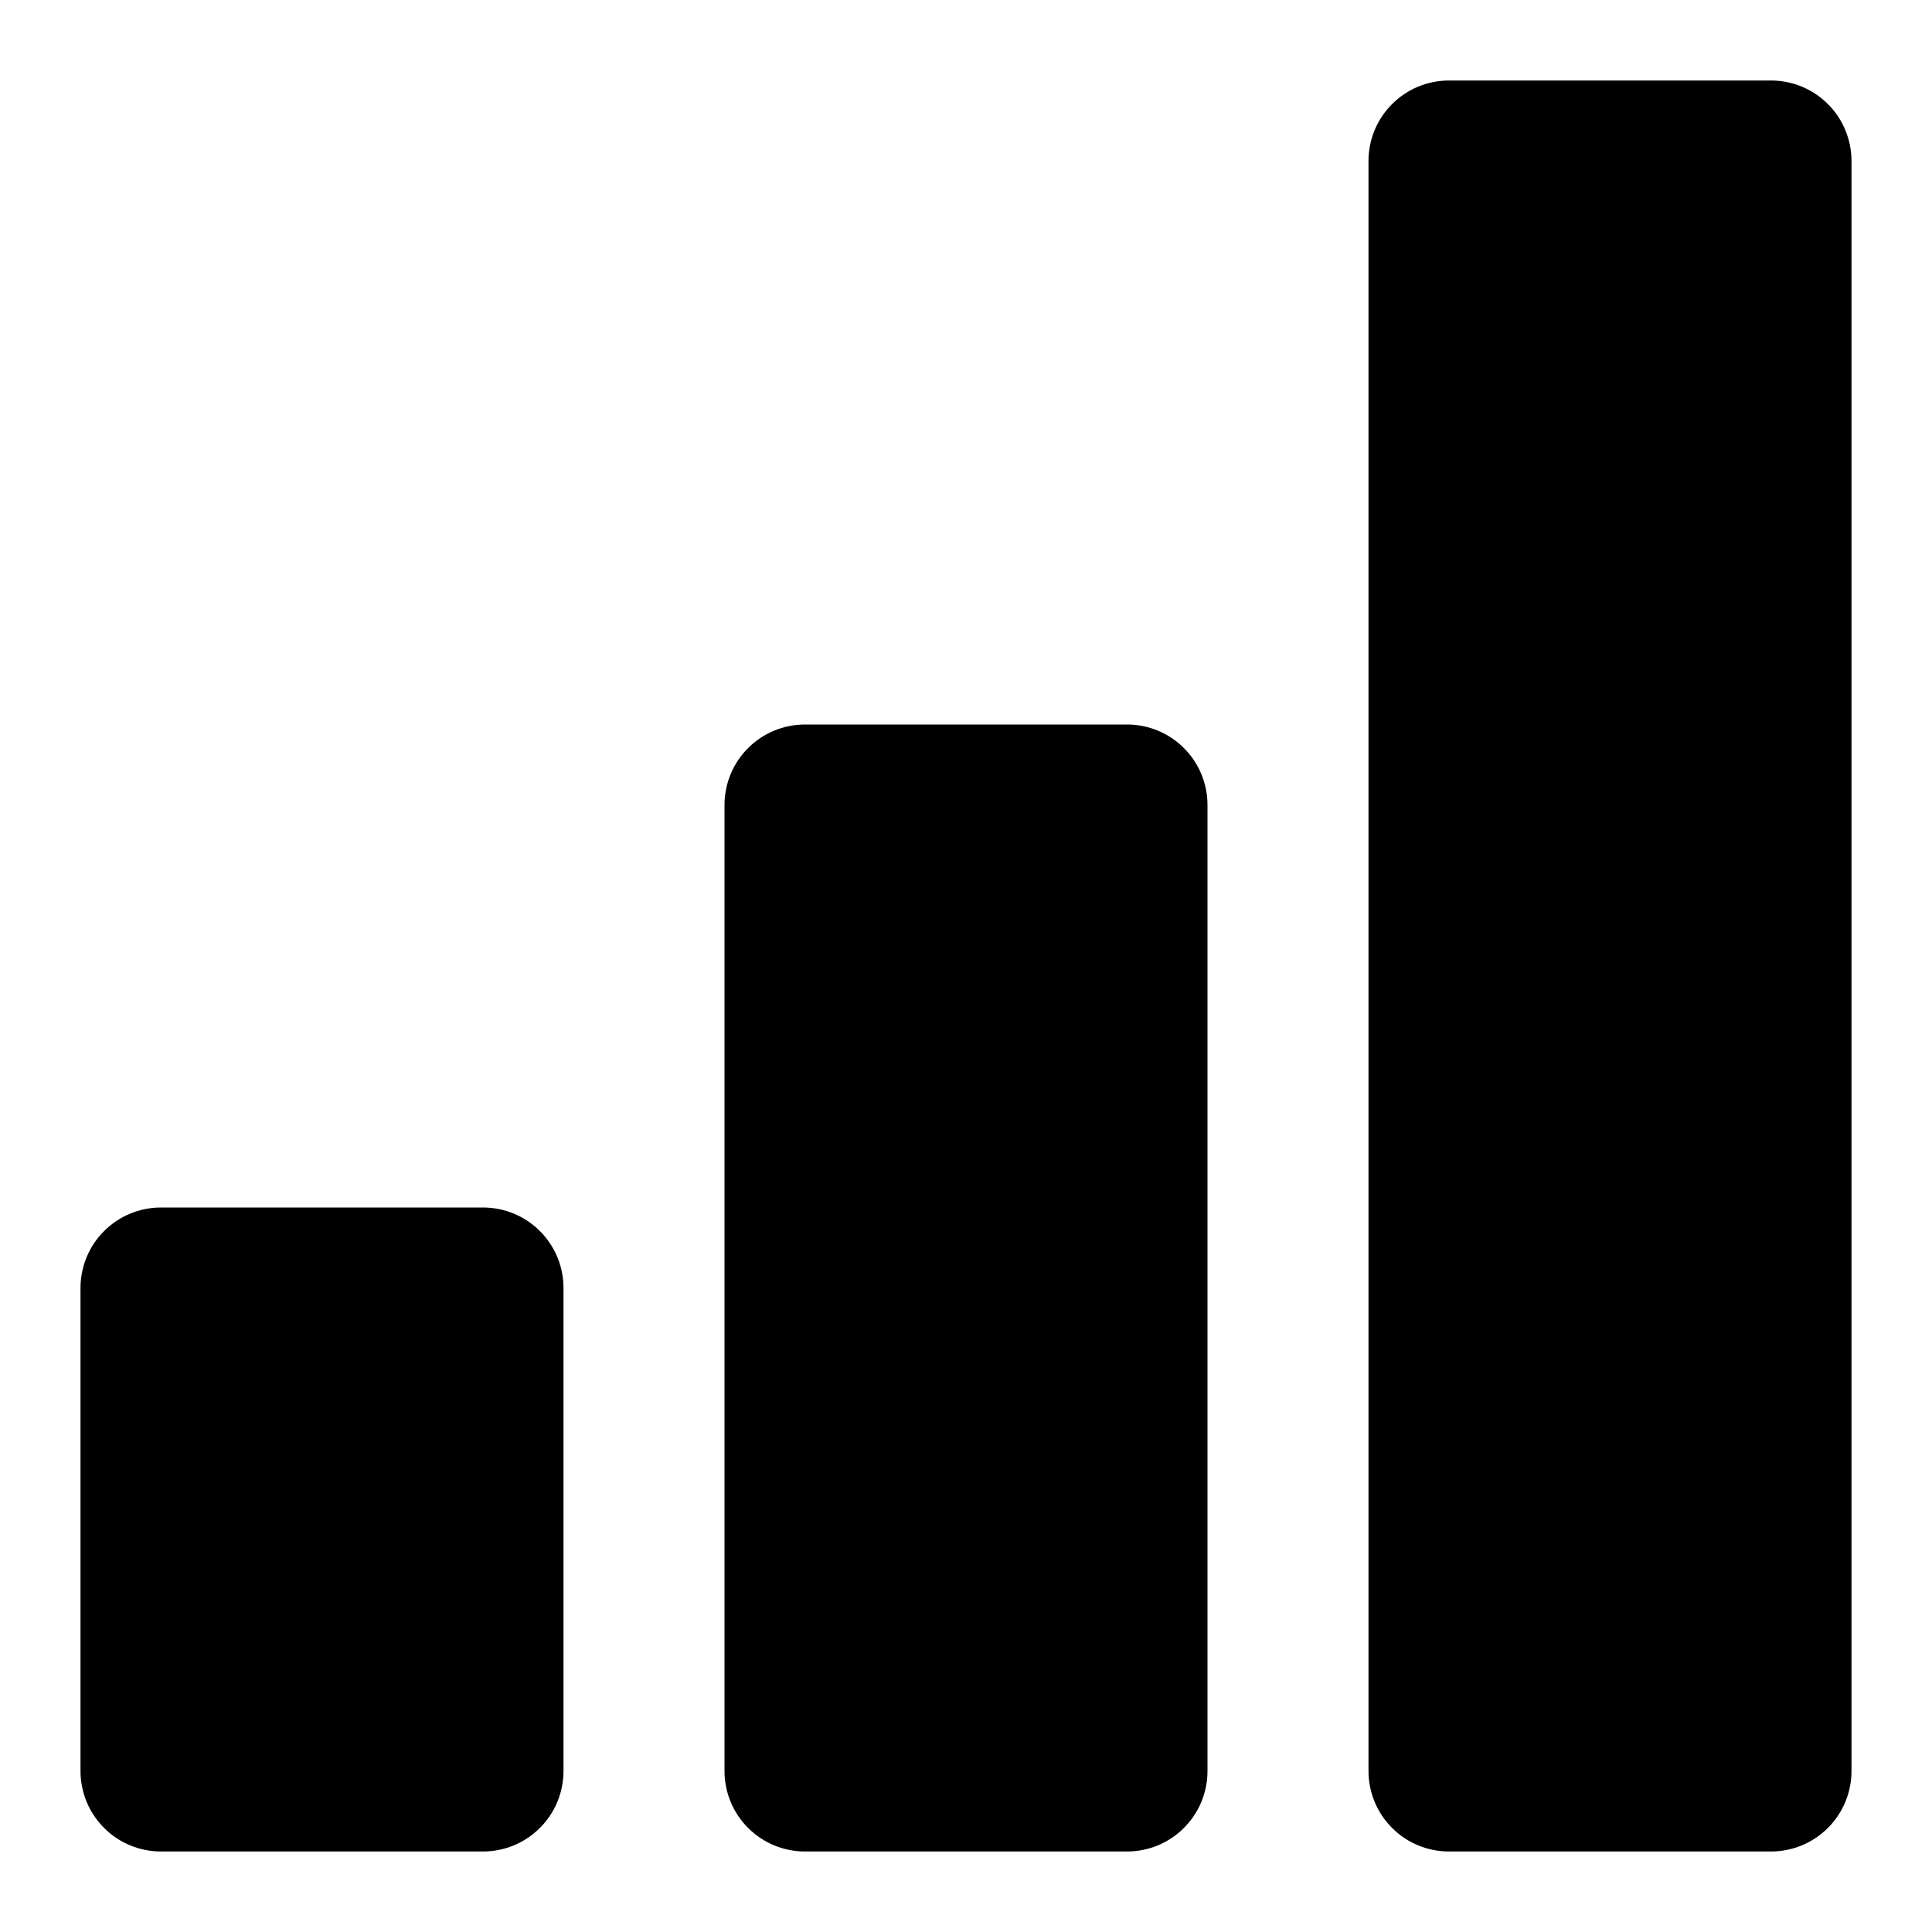
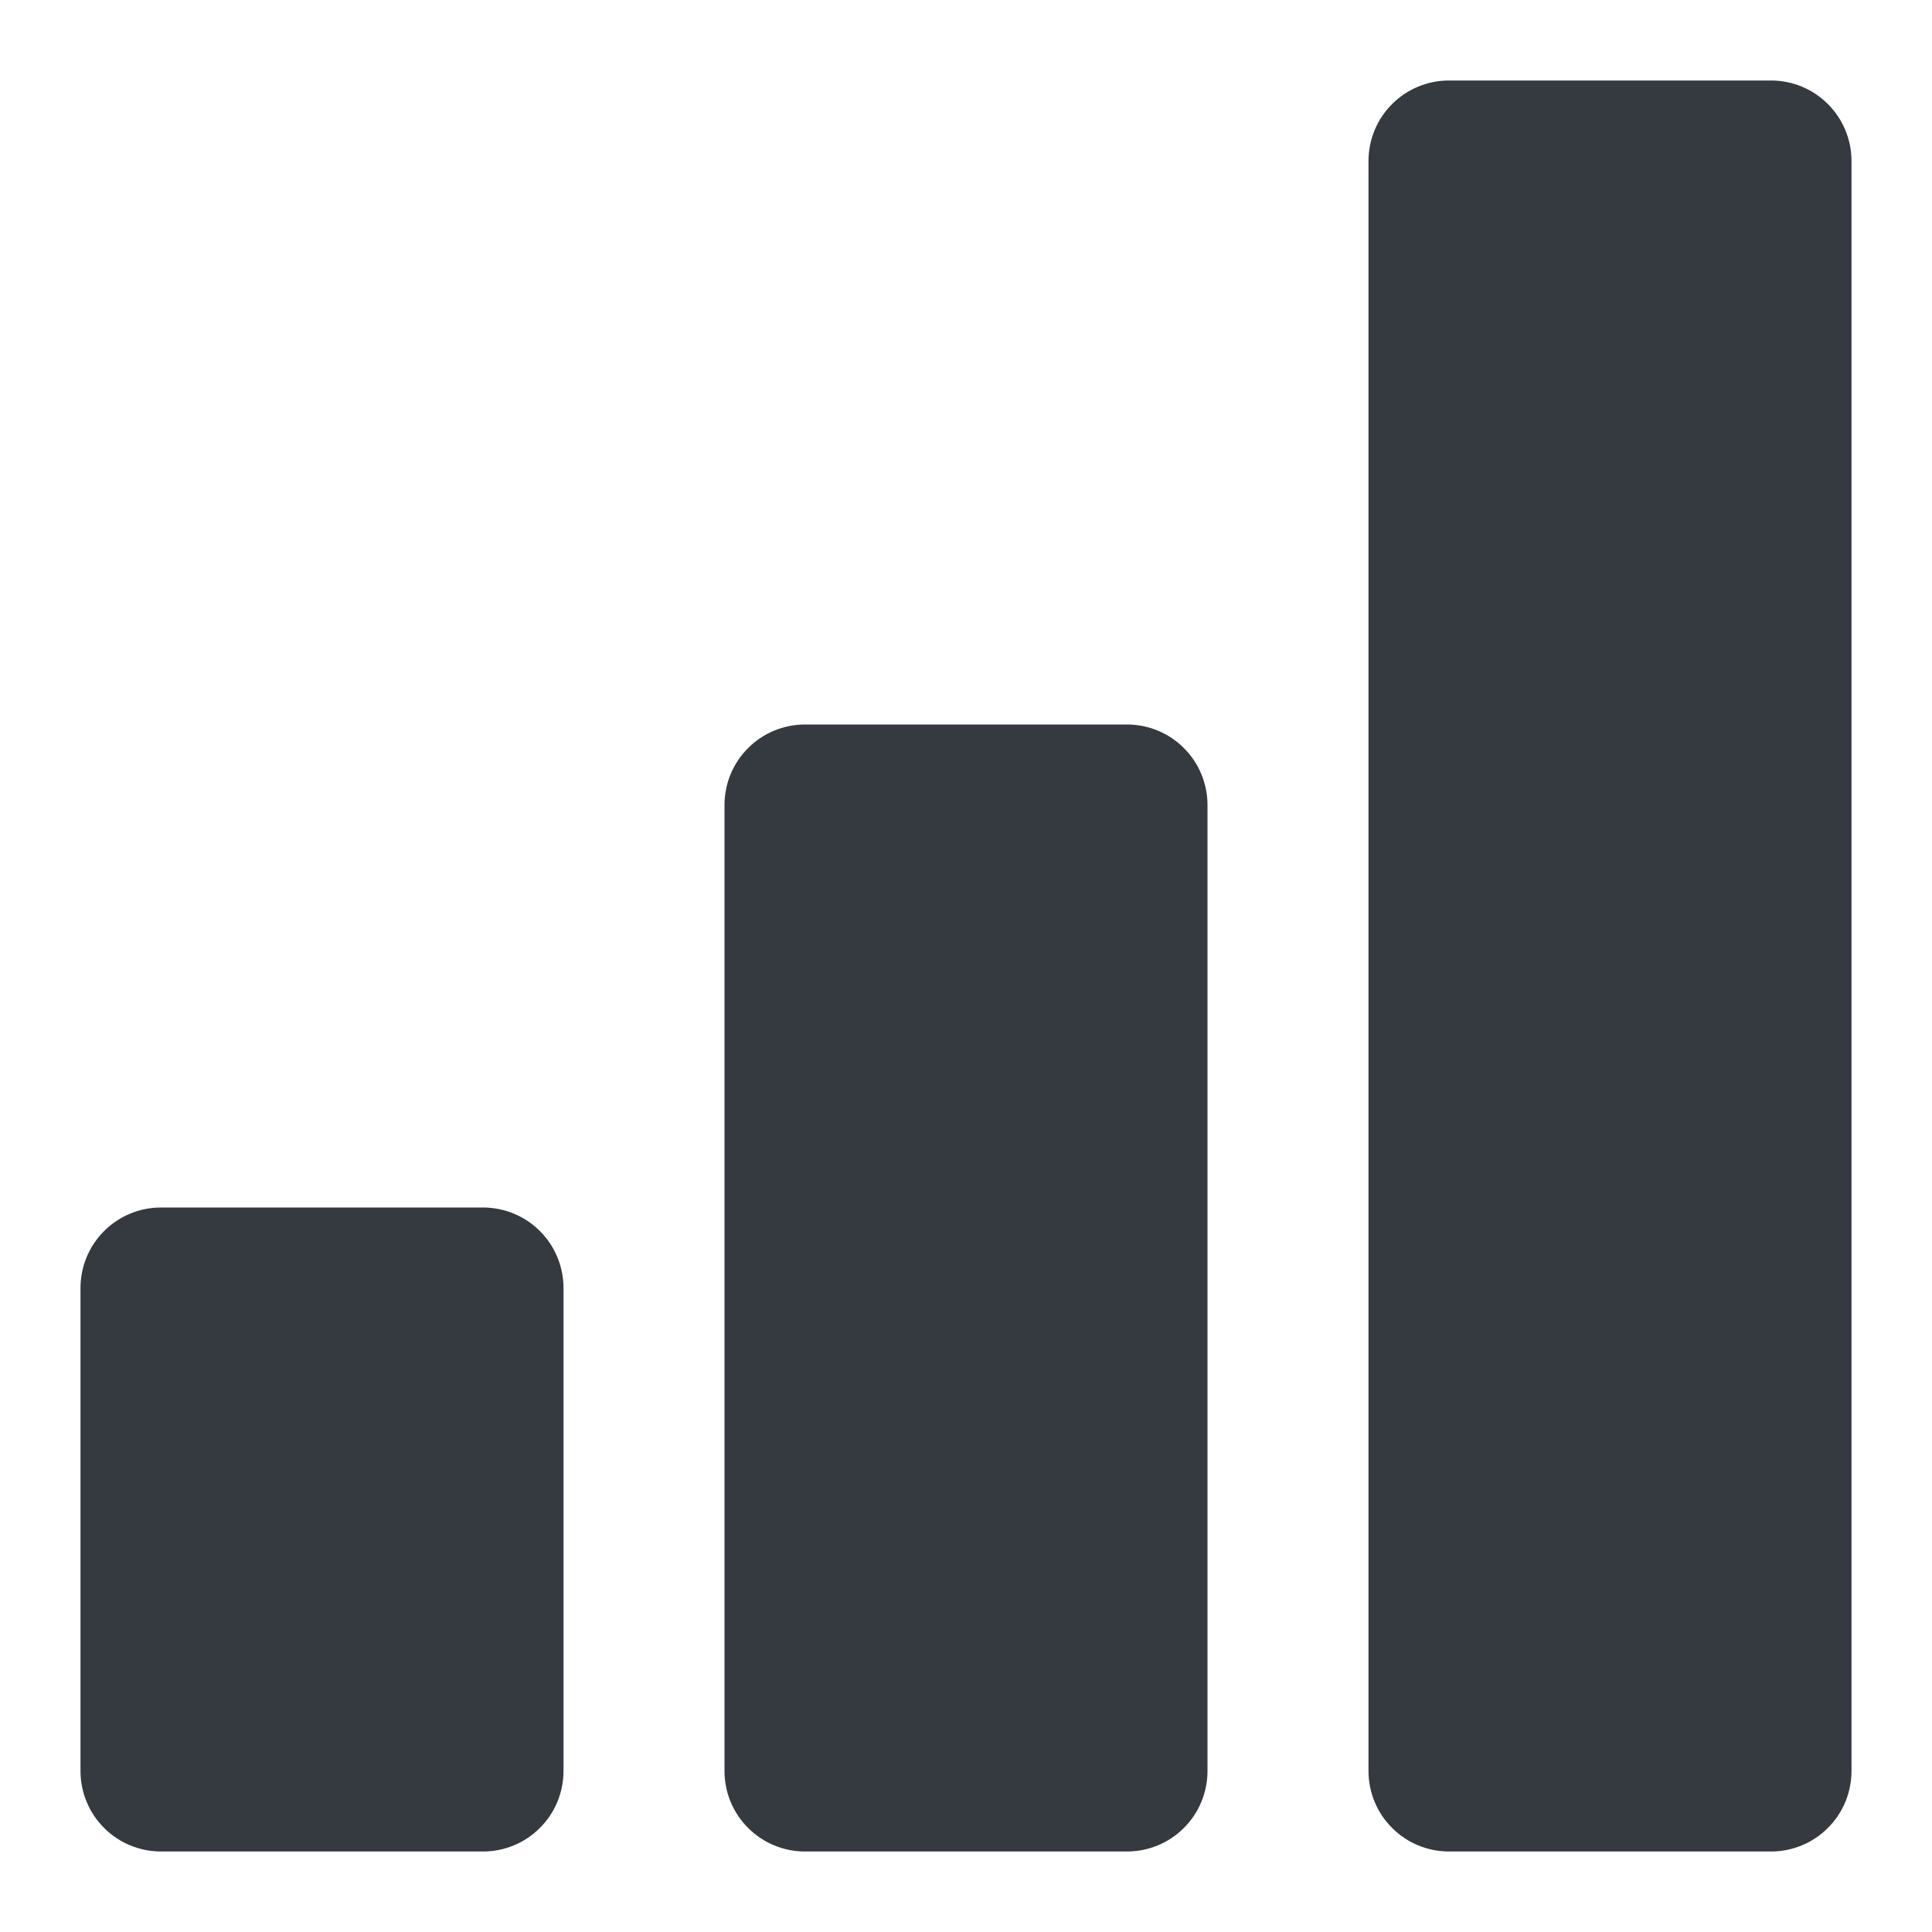
<svg xmlns="http://www.w3.org/2000/svg" width="24" height="24" viewBox="0 0 24 24" fill="none">
-   <path d="M6 23H2C1.735 23 1.48 22.895 1.293 22.707C1.105 22.52 1 22.265 1 22V16C1 15.735 1.105 15.48 1.293 15.293C1.48 15.105 1.735 15 2 15H6C6.265 15 6.52 15.105 6.707 15.293C6.895 15.48 7 15.735 7 16V22C7 22.265 6.895 22.52 6.707 22.707C6.52 22.895 6.265 23 6 23Z" fill="black" />
-   <path d="M14 23H10C9.735 23 9.48 22.895 9.293 22.707C9.105 22.52 9 22.265 9 22V10C9 9.735 9.105 9.48 9.293 9.293C9.48 9.105 9.735 9 10 9H14C14.265 9 14.52 9.105 14.707 9.293C14.895 9.48 15 9.735 15 10V22C15 22.265 14.895 22.52 14.707 22.707C14.52 22.895 14.265 23 14 23Z" fill="black" />
-   <path d="M22 23H18C17.735 23 17.48 22.895 17.293 22.707C17.105 22.52 17 22.265 17 22V2C17 1.735 17.105 1.48 17.293 1.293C17.48 1.105 17.735 1 18 1H22C22.265 1 22.52 1.105 22.707 1.293C22.895 1.48 23 1.735 23 2V22C23 22.265 22.895 22.52 22.707 22.707C22.52 22.895 22.265 23 22 23Z" fill="black" />
+   <path d="M6 23H2C1.735 23 1.48 22.895 1.293 22.707C1.105 22.52 1 22.265 1 22V16C1 15.735 1.105 15.48 1.293 15.293C1.48 15.105 1.735 15 2 15H6C6.265 15 6.52 15.105 6.707 15.293C6.895 15.48 7 15.735 7 16V22C7 22.265 6.895 22.52 6.707 22.707C6.52 22.895 6.265 23 6 23Z" fill="#343a3f" />
+   <path d="M14 23H10C9.735 23 9.48 22.895 9.293 22.707C9.105 22.52 9 22.265 9 22V10C9 9.735 9.105 9.48 9.293 9.293C9.48 9.105 9.735 9 10 9H14C14.265 9 14.52 9.105 14.707 9.293C14.895 9.48 15 9.735 15 10V22C15 22.265 14.895 22.52 14.707 22.707C14.52 22.895 14.265 23 14 23Z" fill="#343a3f" />
+   <path d="M22 23H18C17.735 23 17.48 22.895 17.293 22.707C17.105 22.52 17 22.265 17 22V2C17 1.735 17.105 1.48 17.293 1.293C17.48 1.105 17.735 1 18 1H22C22.265 1 22.52 1.105 22.707 1.293C22.895 1.48 23 1.735 23 2V22C23 22.265 22.895 22.52 22.707 22.707C22.52 22.895 22.265 23 22 23Z" fill="#343a3f" />
</svg>
